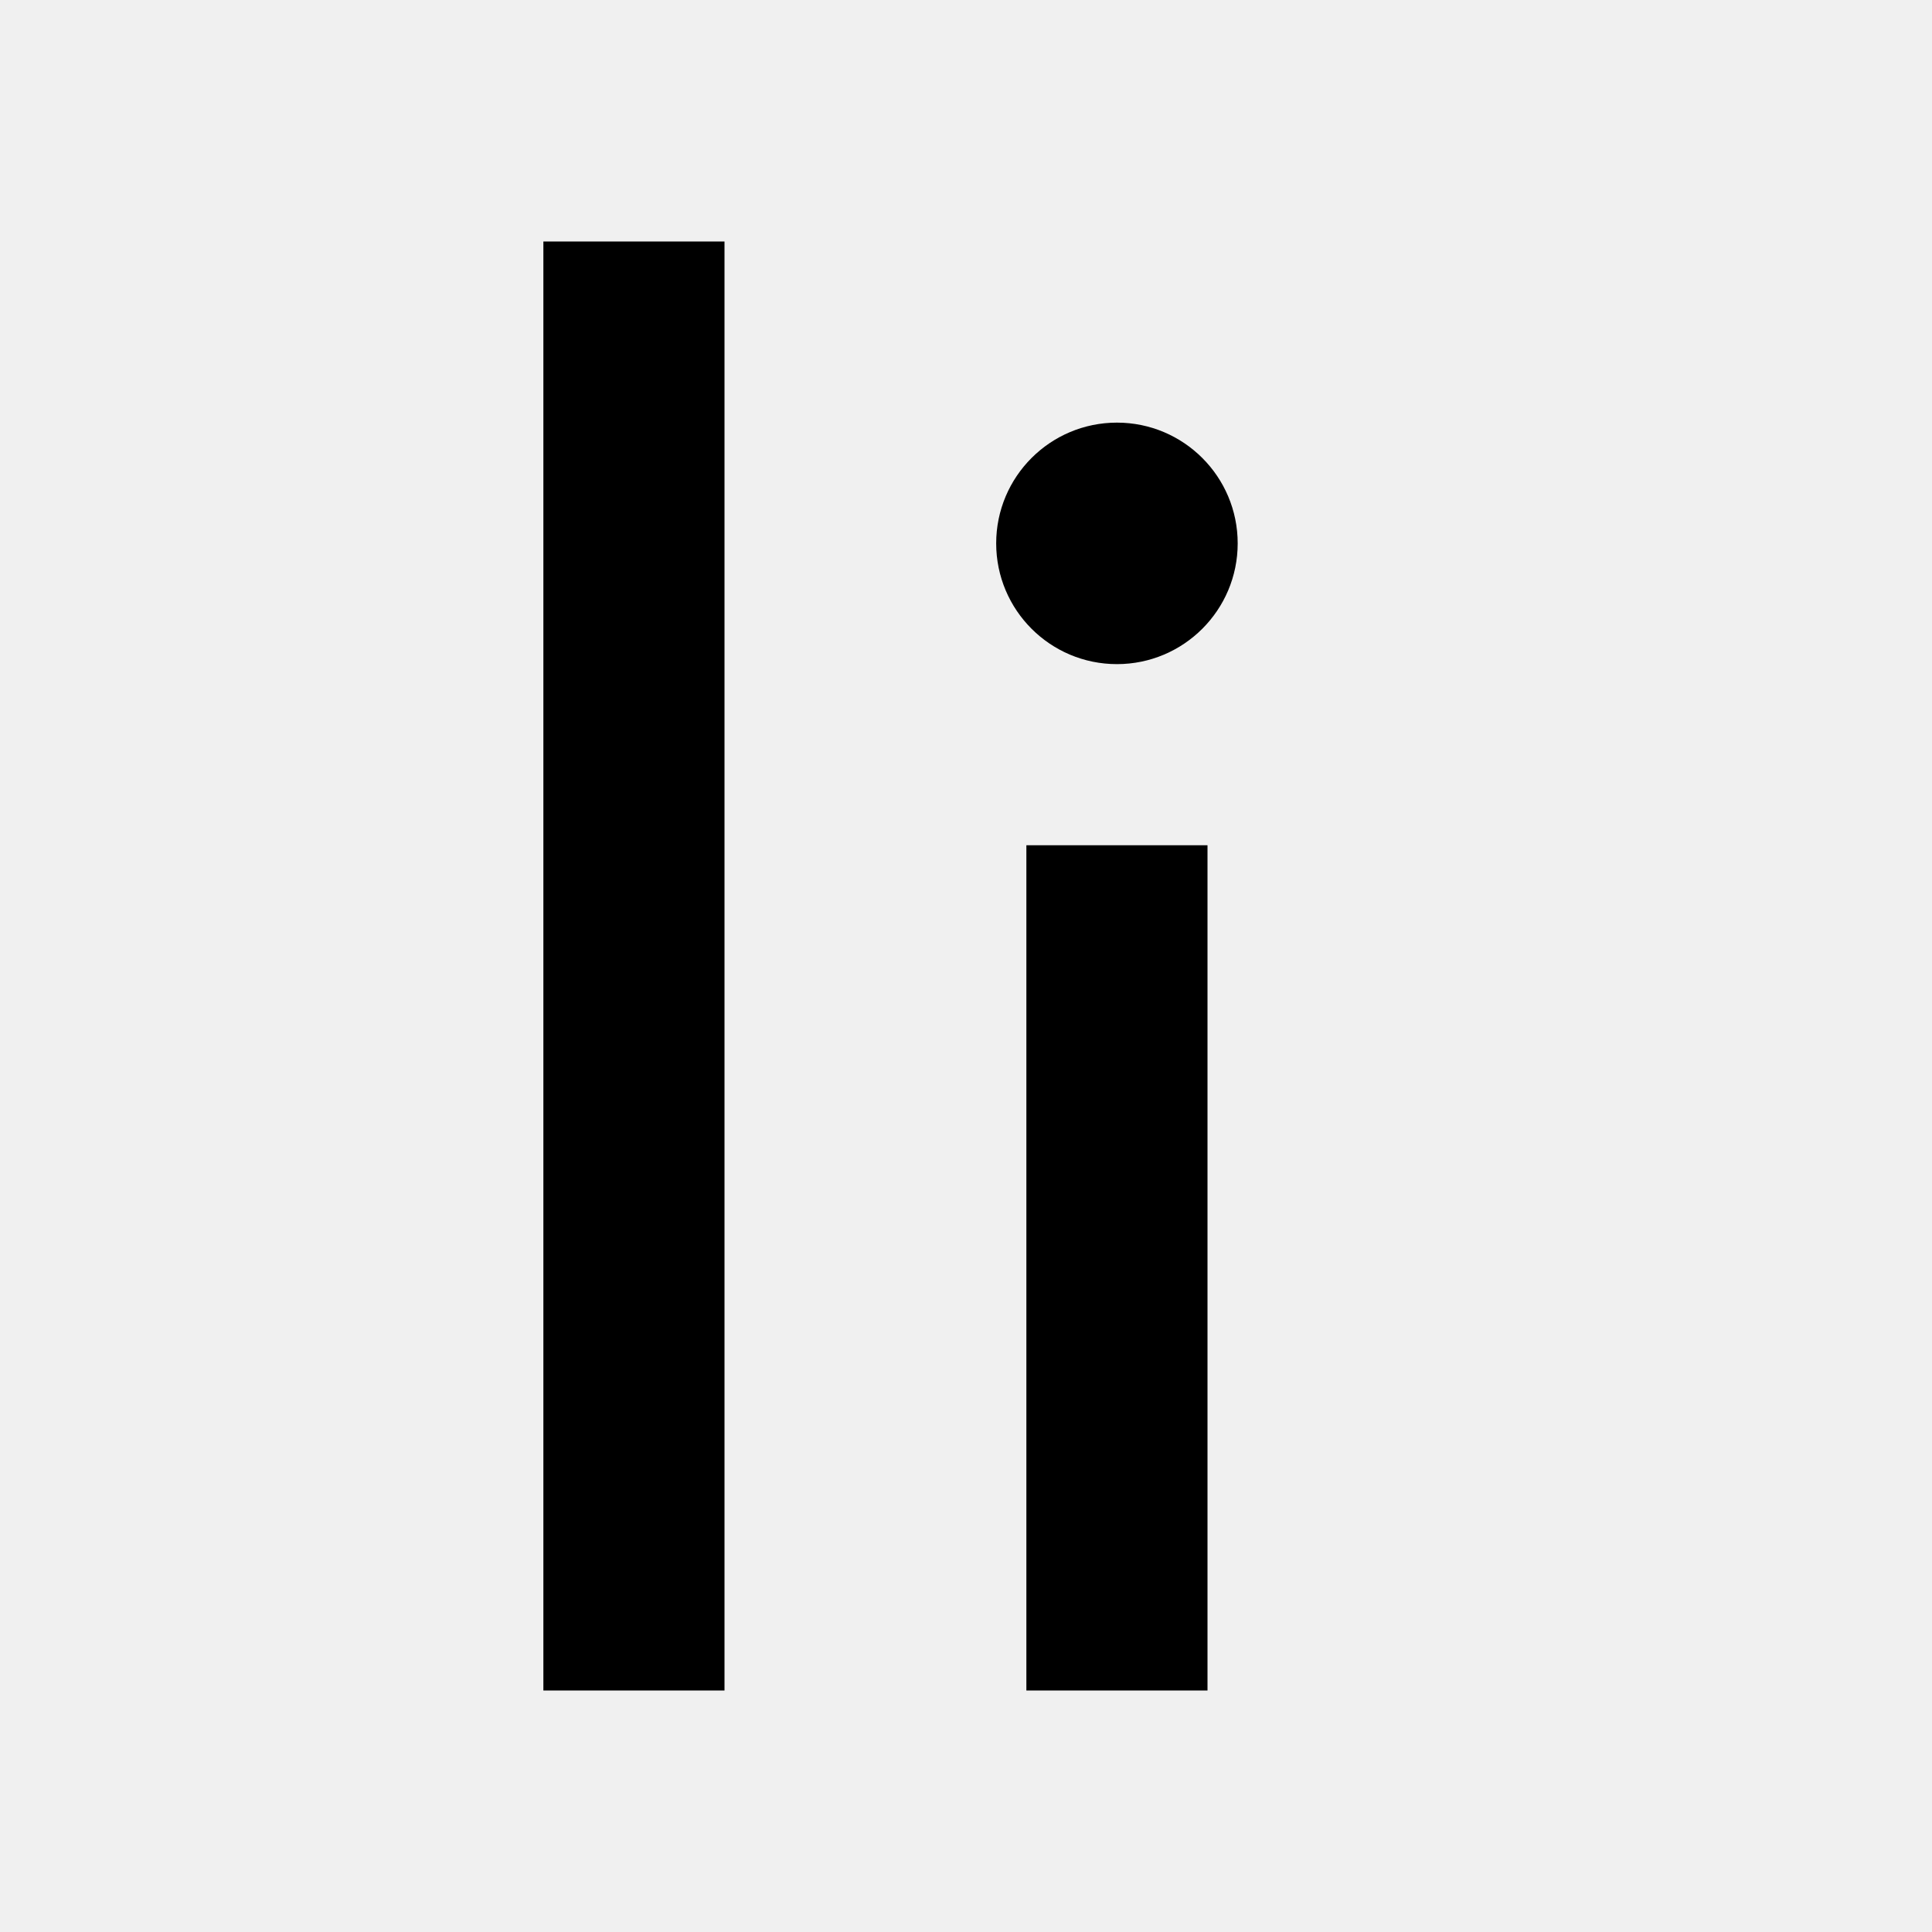
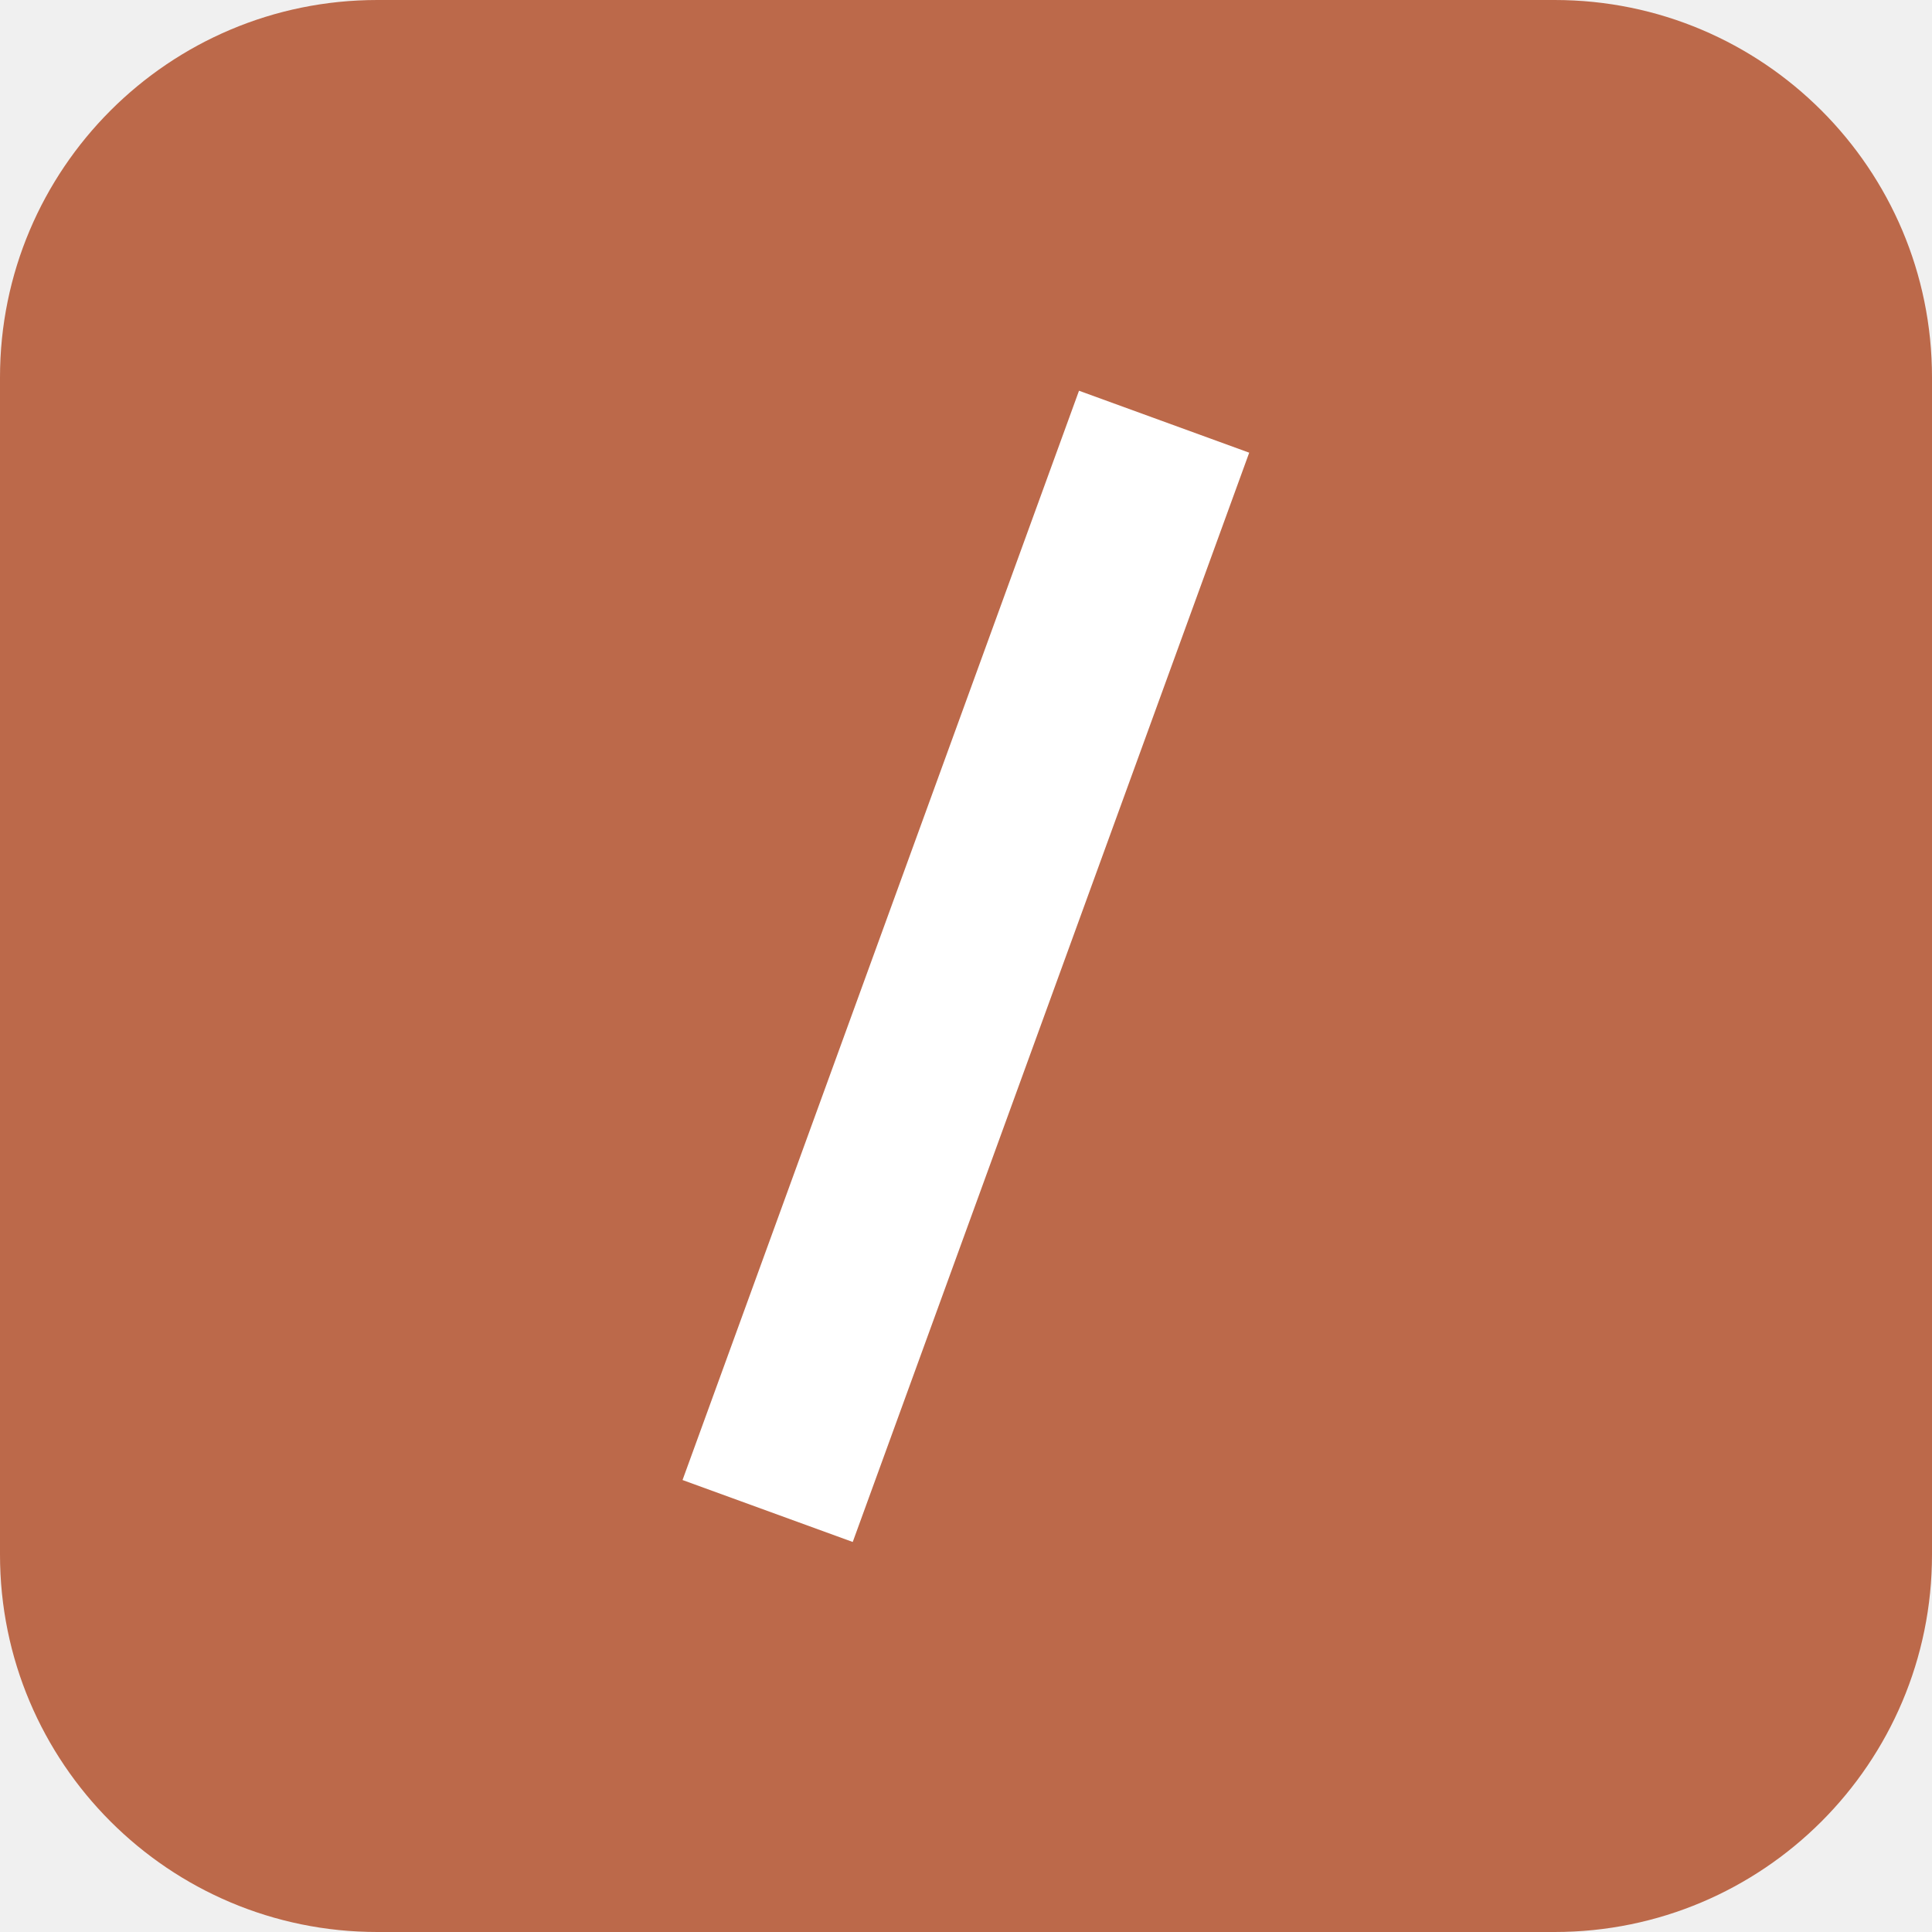
- <svg xmlns="http://www.w3.org/2000/svg" width="64" height="64" viewBox="0 0 64 64">
-   <rect x="18" y="8" width="6" height="48" fill="black" />
-   <rect x="34" y="28" width="6" height="28" fill="black" />
-   <circle cx="37" cy="18" r="4" fill="black" />
+ <svg xmlns="http://www.w3.org/2000/svg" viewBox="0 0 1024 1024" width="1024" height="1024">
+   <rect x="0" y="0" width="1024" height="1024" rx="200" fill="#bc694a" />
+   <rect x="464" y="205" width="96" height="614.4" fill="#ffffff" transform="rotate(20 512 512)" />
</svg>
